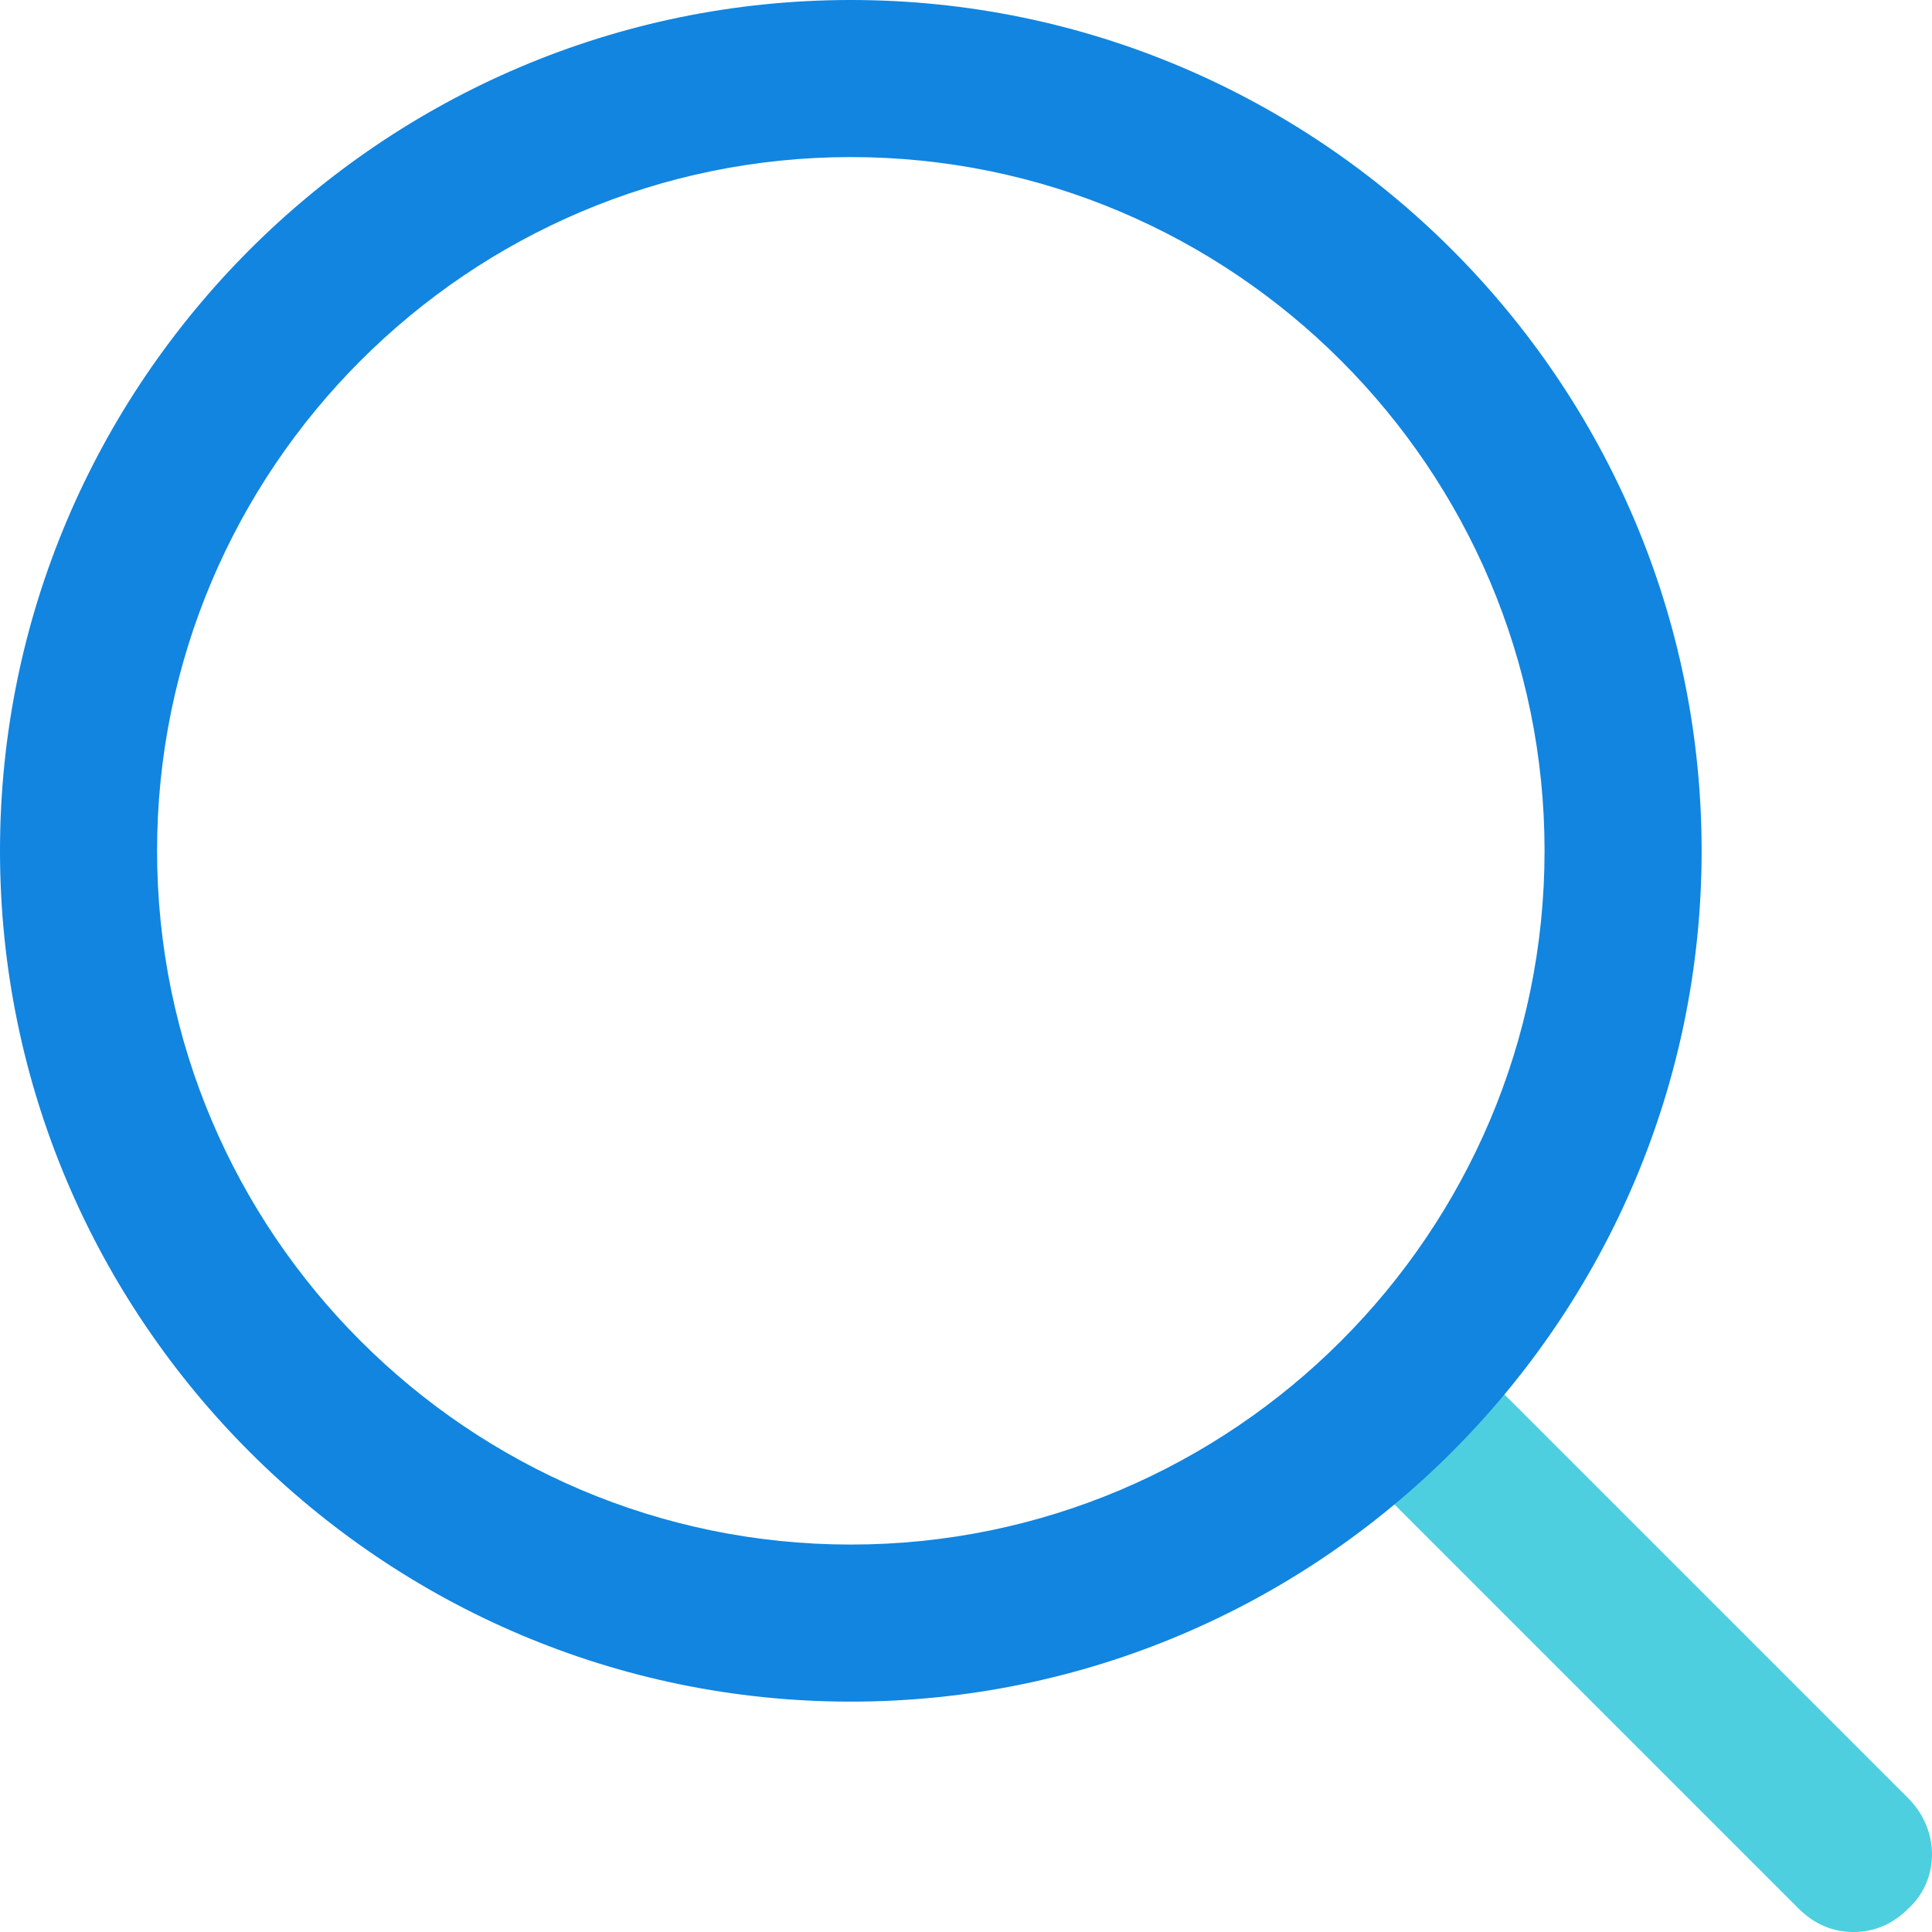
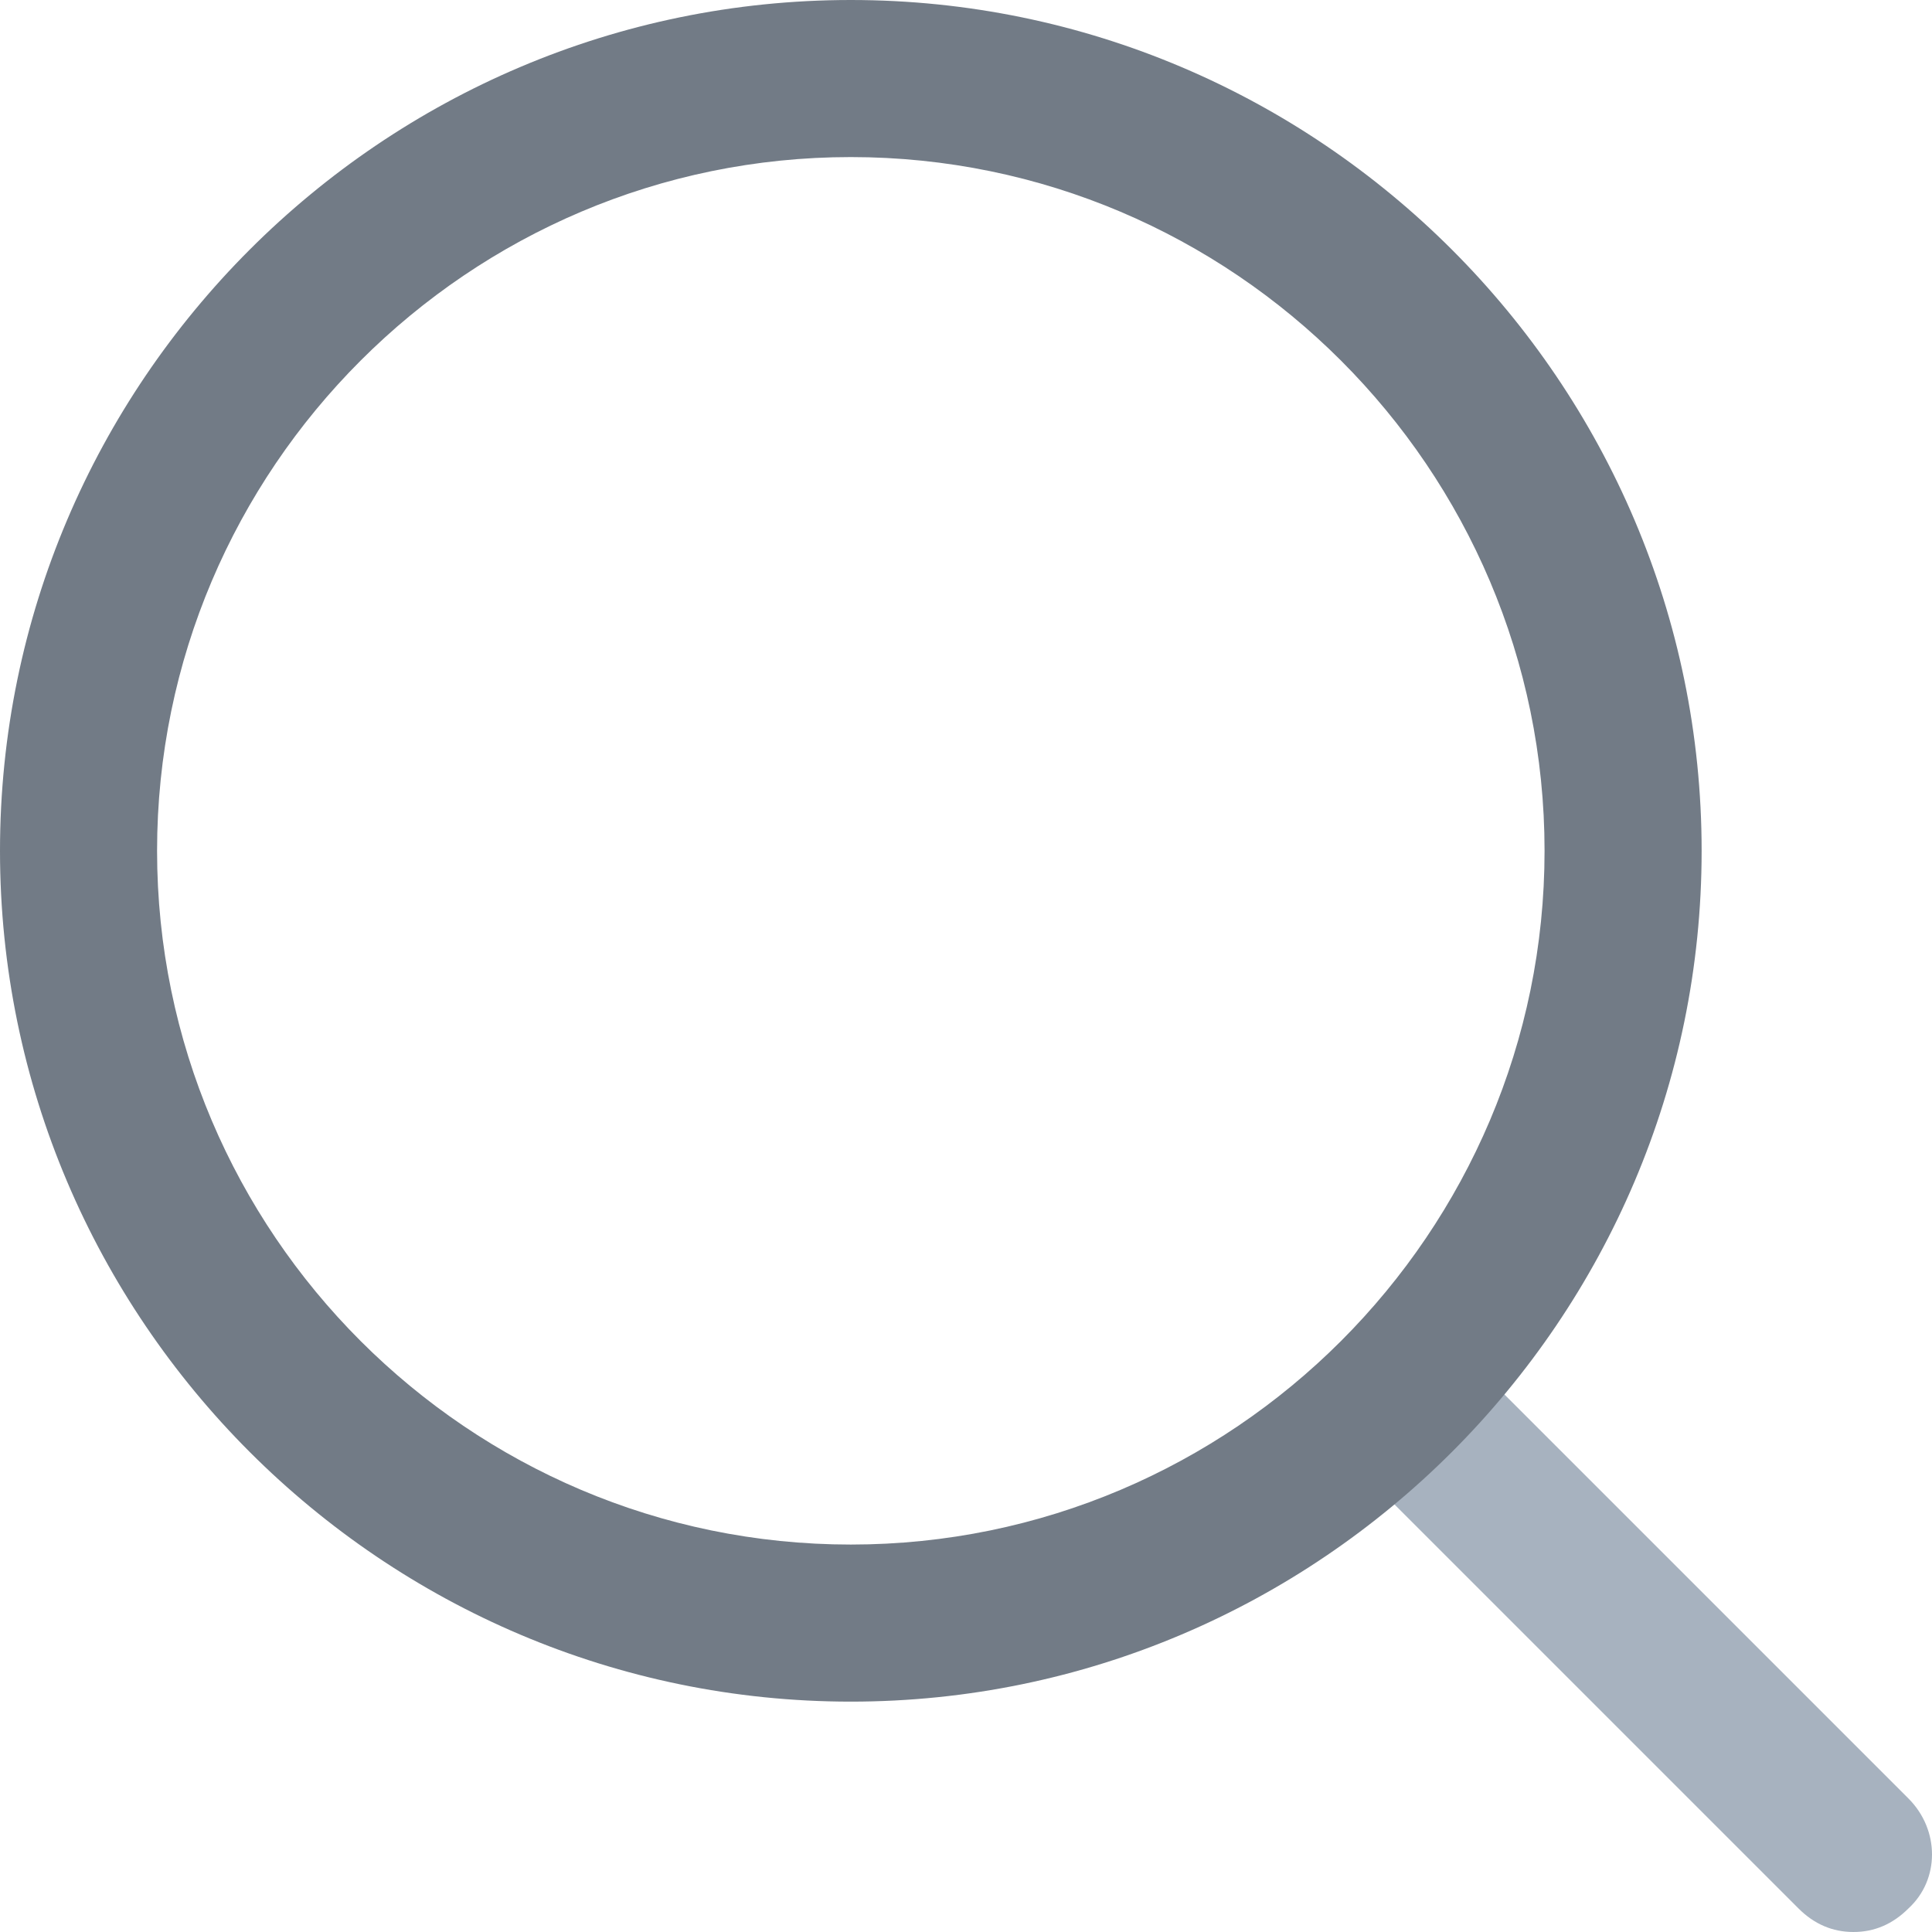
<svg xmlns="http://www.w3.org/2000/svg" version="1.1" id="Capa_1" x="0px" y="0px" viewBox="0 0 385.567 385.567" style="enable-background:new 0 0 385.567 385.567;" xml:space="preserve">
-   <path style="fill:#4DCFE0;" d="M369.894,385.567c-4.18,0-7.837-1.567-10.971-4.702l-89.861-89.861  c-6.269-6.269-6.269-16.196,0-21.943c6.269-6.269,16.196-6.269,21.943,0l89.861,89.861c6.269,6.269,6.269,16.196,0,21.943  C377.731,384,374.073,385.567,369.894,385.567z" />
-   <path style="fill:#1185E0;" d="M169.796,339.592C76.278,339.592,0,263.314,0,169.796S76.278,0,169.796,0  s169.796,76.278,169.796,169.796S263.314,339.592,169.796,339.592z M169.796,31.347c-76.278,0-138.449,62.171-138.449,138.449  s62.171,138.449,138.449,138.449s138.449-62.171,138.449-138.449S246.073,31.347,169.796,31.347z" />
+   <path style="fill:#a7b2bf;" d="M369.894,385.567c-4.18,0-7.837-1.567-10.971-4.702l-89.861-89.861  c-6.269-6.269-6.269-16.196,0-21.943c6.269-6.269,16.196-6.269,21.943,0l89.861,89.861c6.269,6.269,6.269,16.196,0,21.943  C377.731,384,374.073,385.567,369.894,385.567z" />
+   <path style="fill:#727b86;" d="M169.796,339.592C76.278,339.592,0,263.314,0,169.796S76.278,0,169.796,0  s169.796,76.278,169.796,169.796S263.314,339.592,169.796,339.592z M169.796,31.347c-76.278,0-138.449,62.171-138.449,138.449  s62.171,138.449,138.449,138.449s138.449-62.171,138.449-138.449S246.073,31.347,169.796,31.347z" />
  <g>
</g>
</svg>
